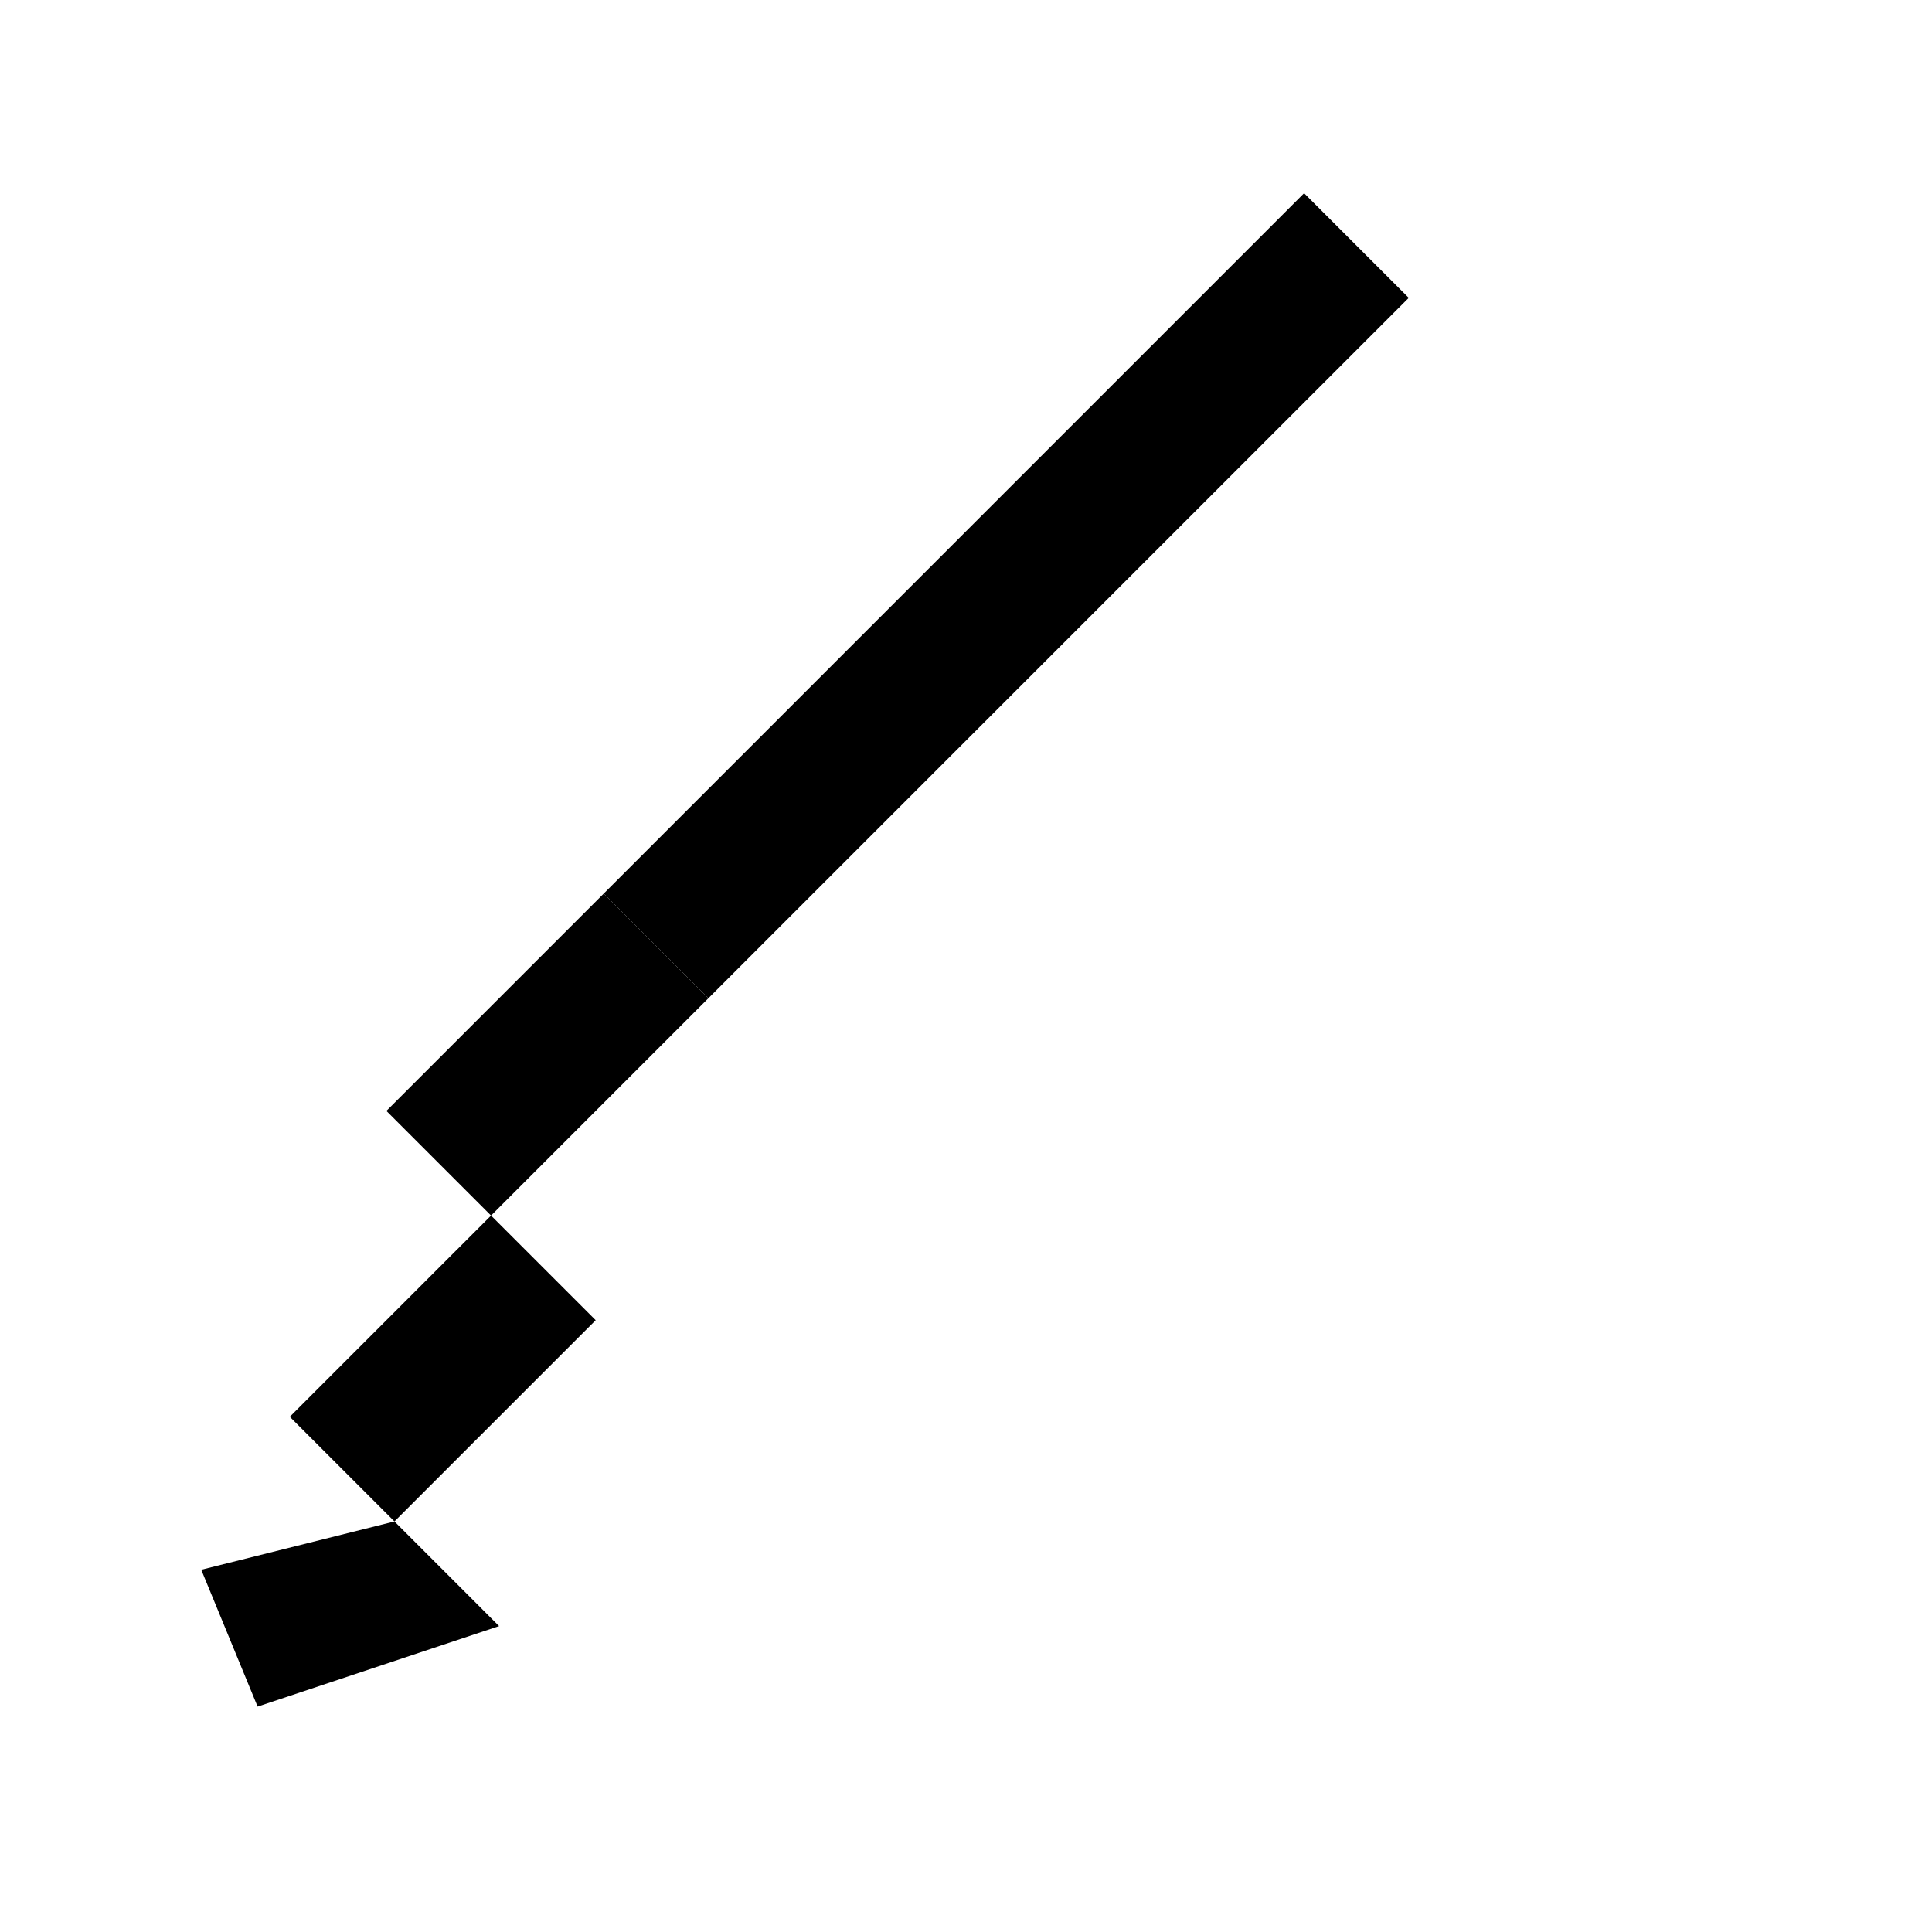
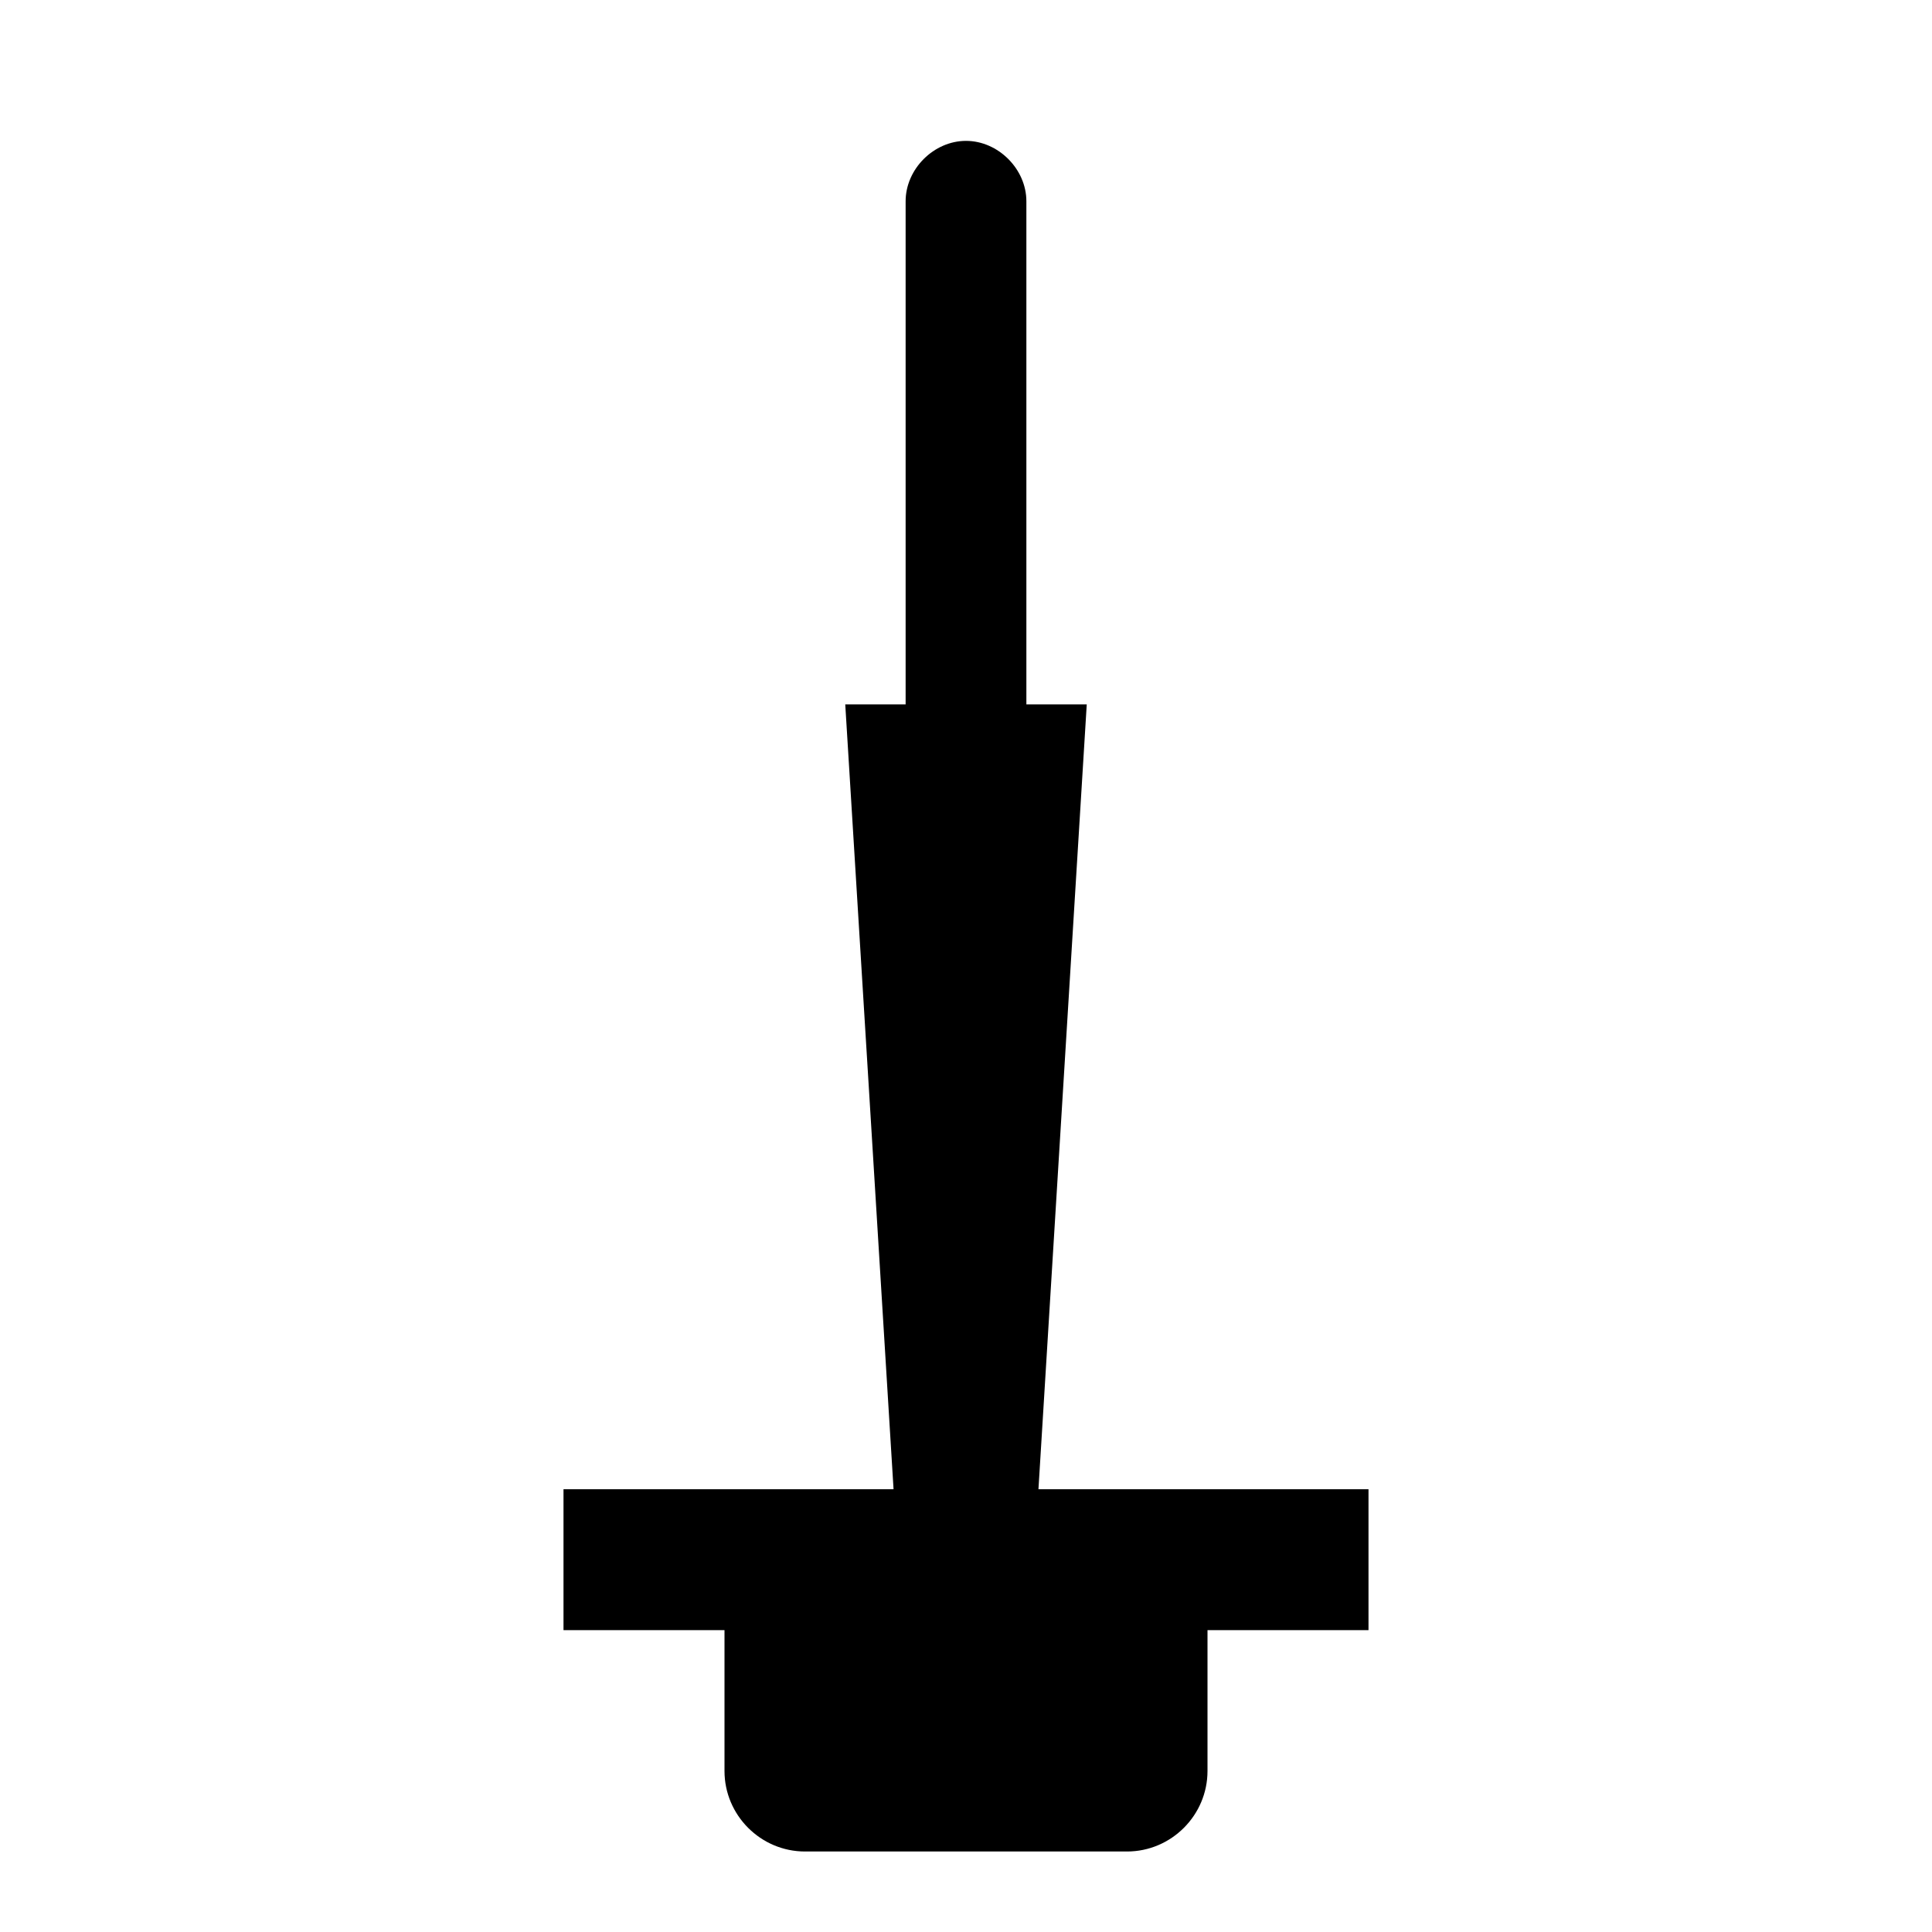
- <svg xmlns="http://www.w3.org/2000/svg" width="24" height="24" viewBox="0 0 24 24" fill="none">
-   <path fill="black" d="M16.2 2.4L17.5 3.7L8.8 12.4L7.5 11.1L16.2 2.4Z" />
-   <path fill="black" d="M7.5 11.1L8.8 12.4L6.1 15.1L4.8 13.8L7.5 11.1Z" />
-   <path fill="black" d="M6.1 15.1L7.4 16.4L4.9 18.9L3.6 17.6L6.1 15.1Z" />
-   <path fill="black" d="M4.9 18.9L6.2 20.2L3.2 21.2L2.5 19.5L4.9 18.9Z" />
+ <svg xmlns="http://www.w3.org/2000/svg" width="24" height="24" viewBox="0 0 24 24">
+   <path fill="black" d="M12 1.75c.4 0 .75.35.75.75v6.5l-.75 11.25-.75-11.25V2.5c0-.4.35-.75.75-.75ZM10.5 8.75h3l-.6 9.75h-1.8l-.6-9.75ZM7 18.5h10v1.75H7V18.5Zm2 1.75h6V22c0 .55-.45 1-1 1h-4c-.55 0-1-.45-1-1v-1.75Z" />
</svg>
